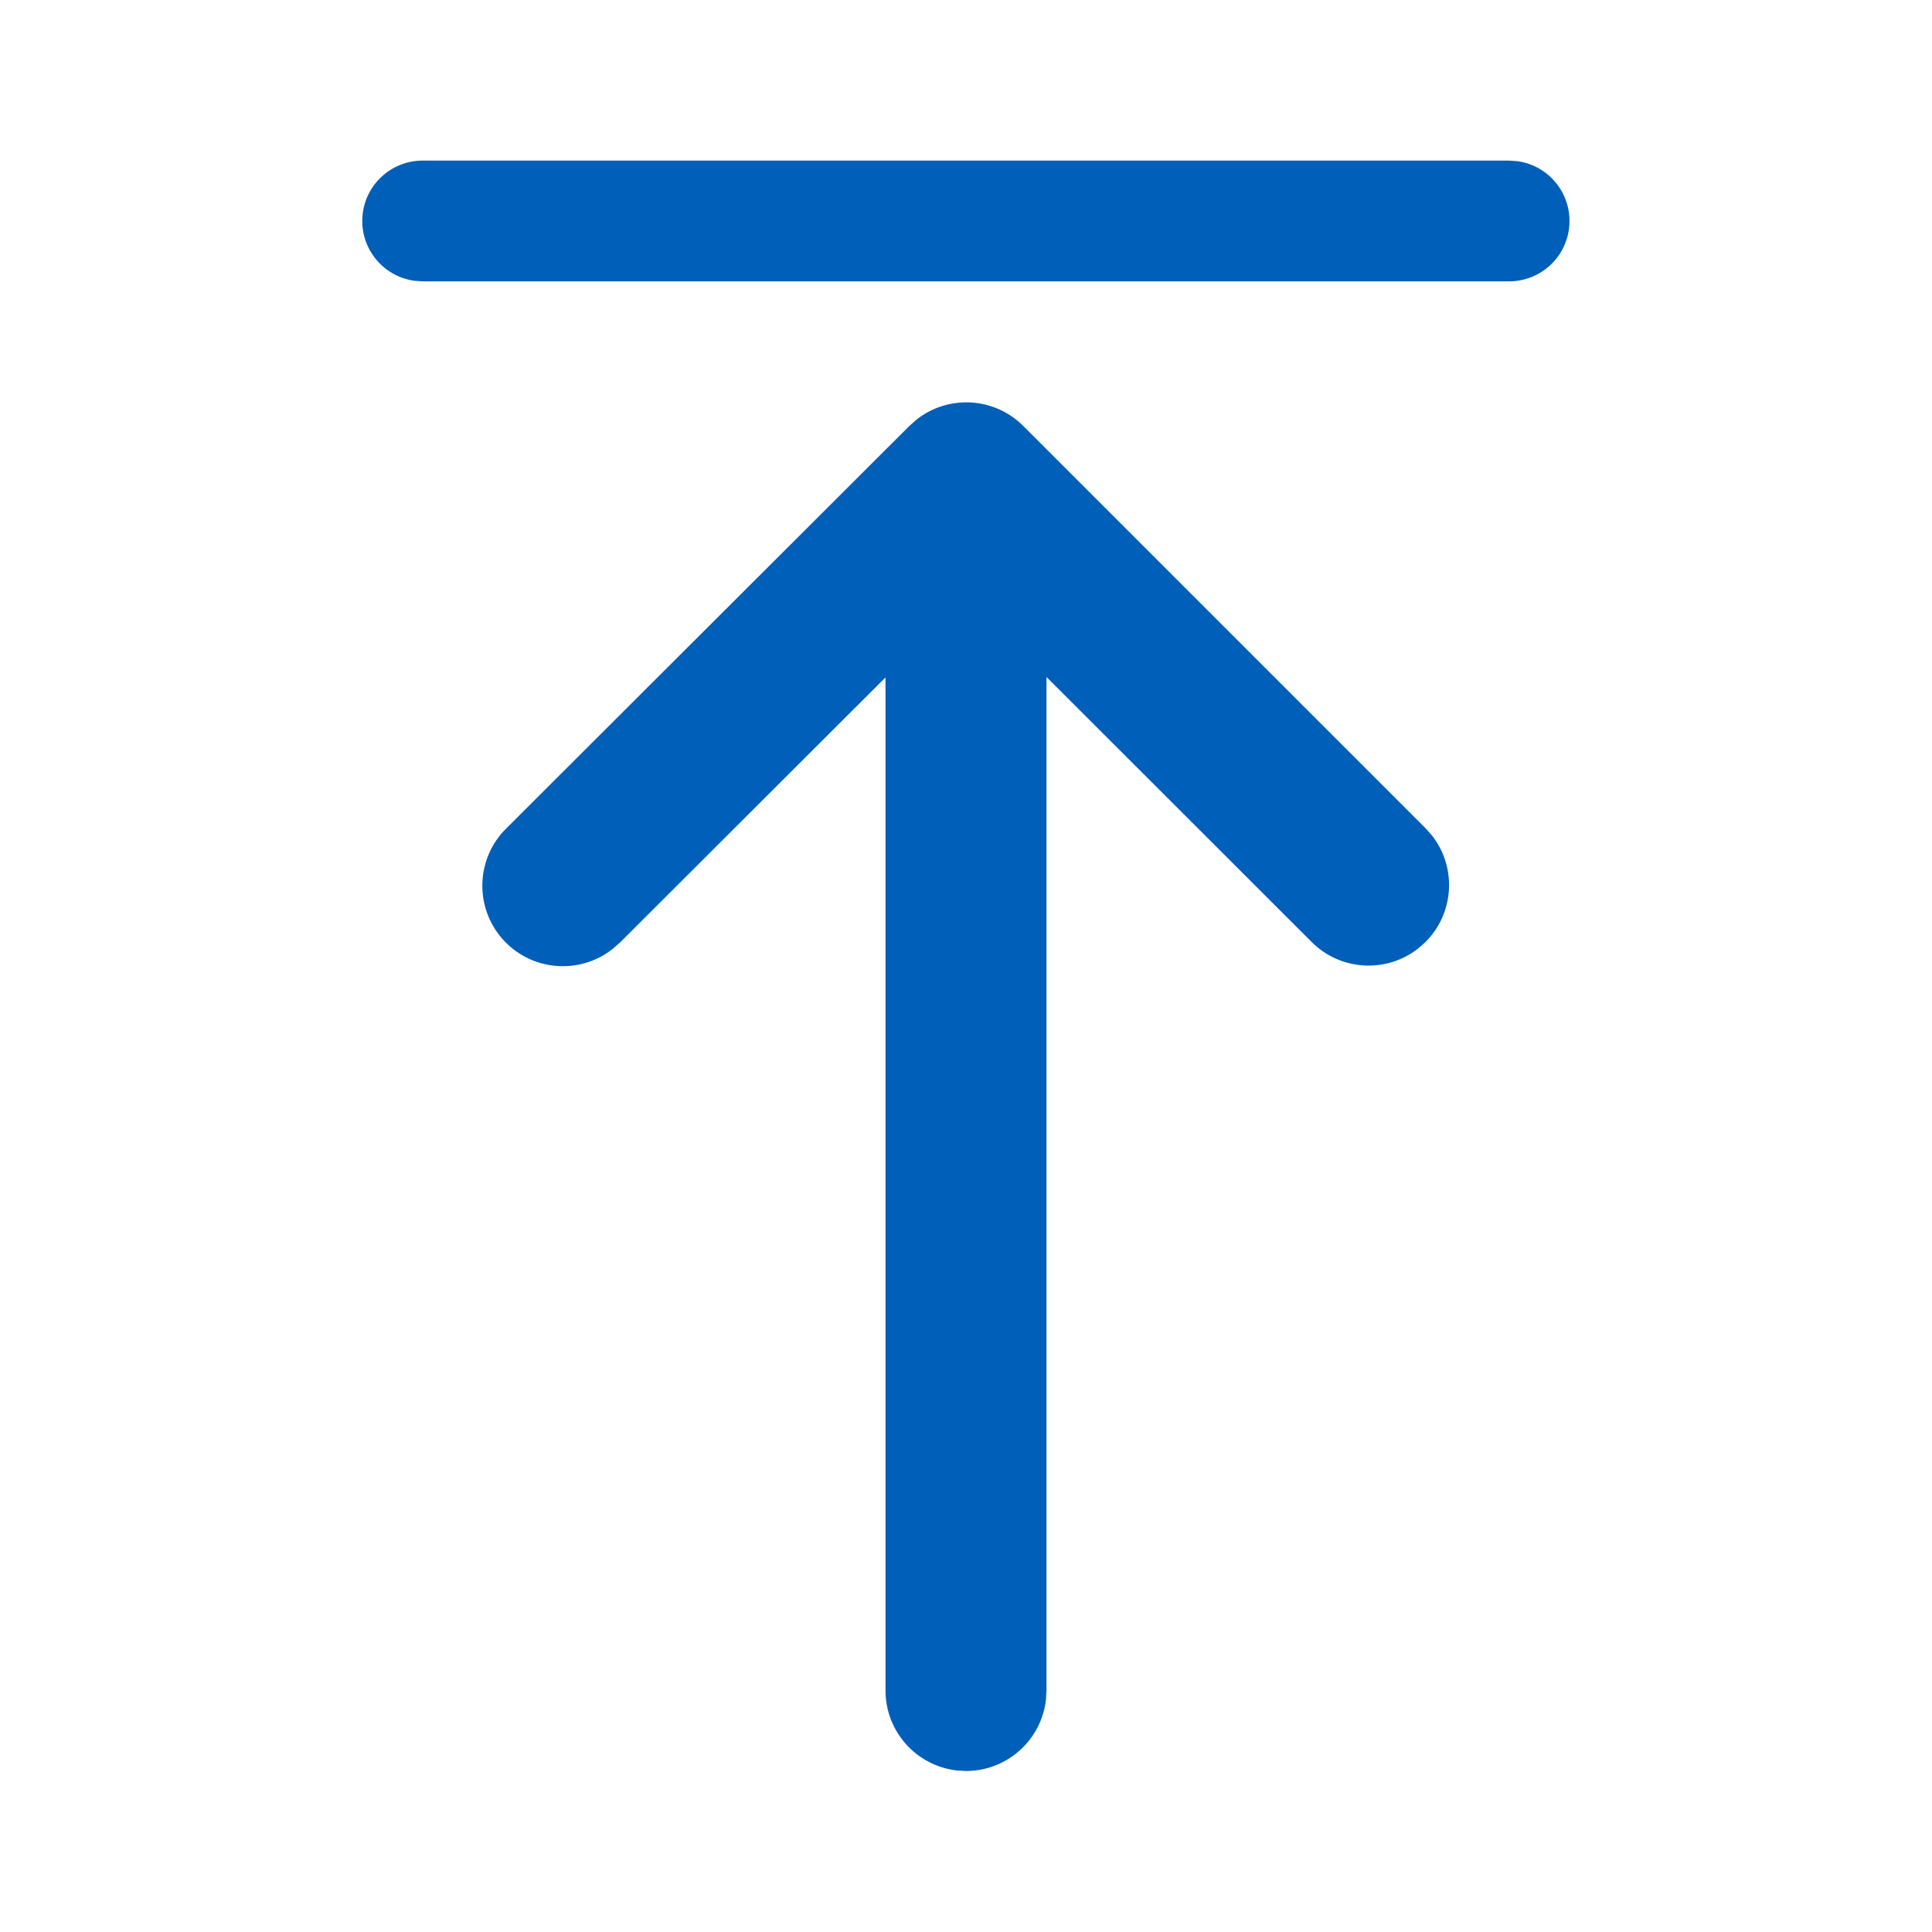
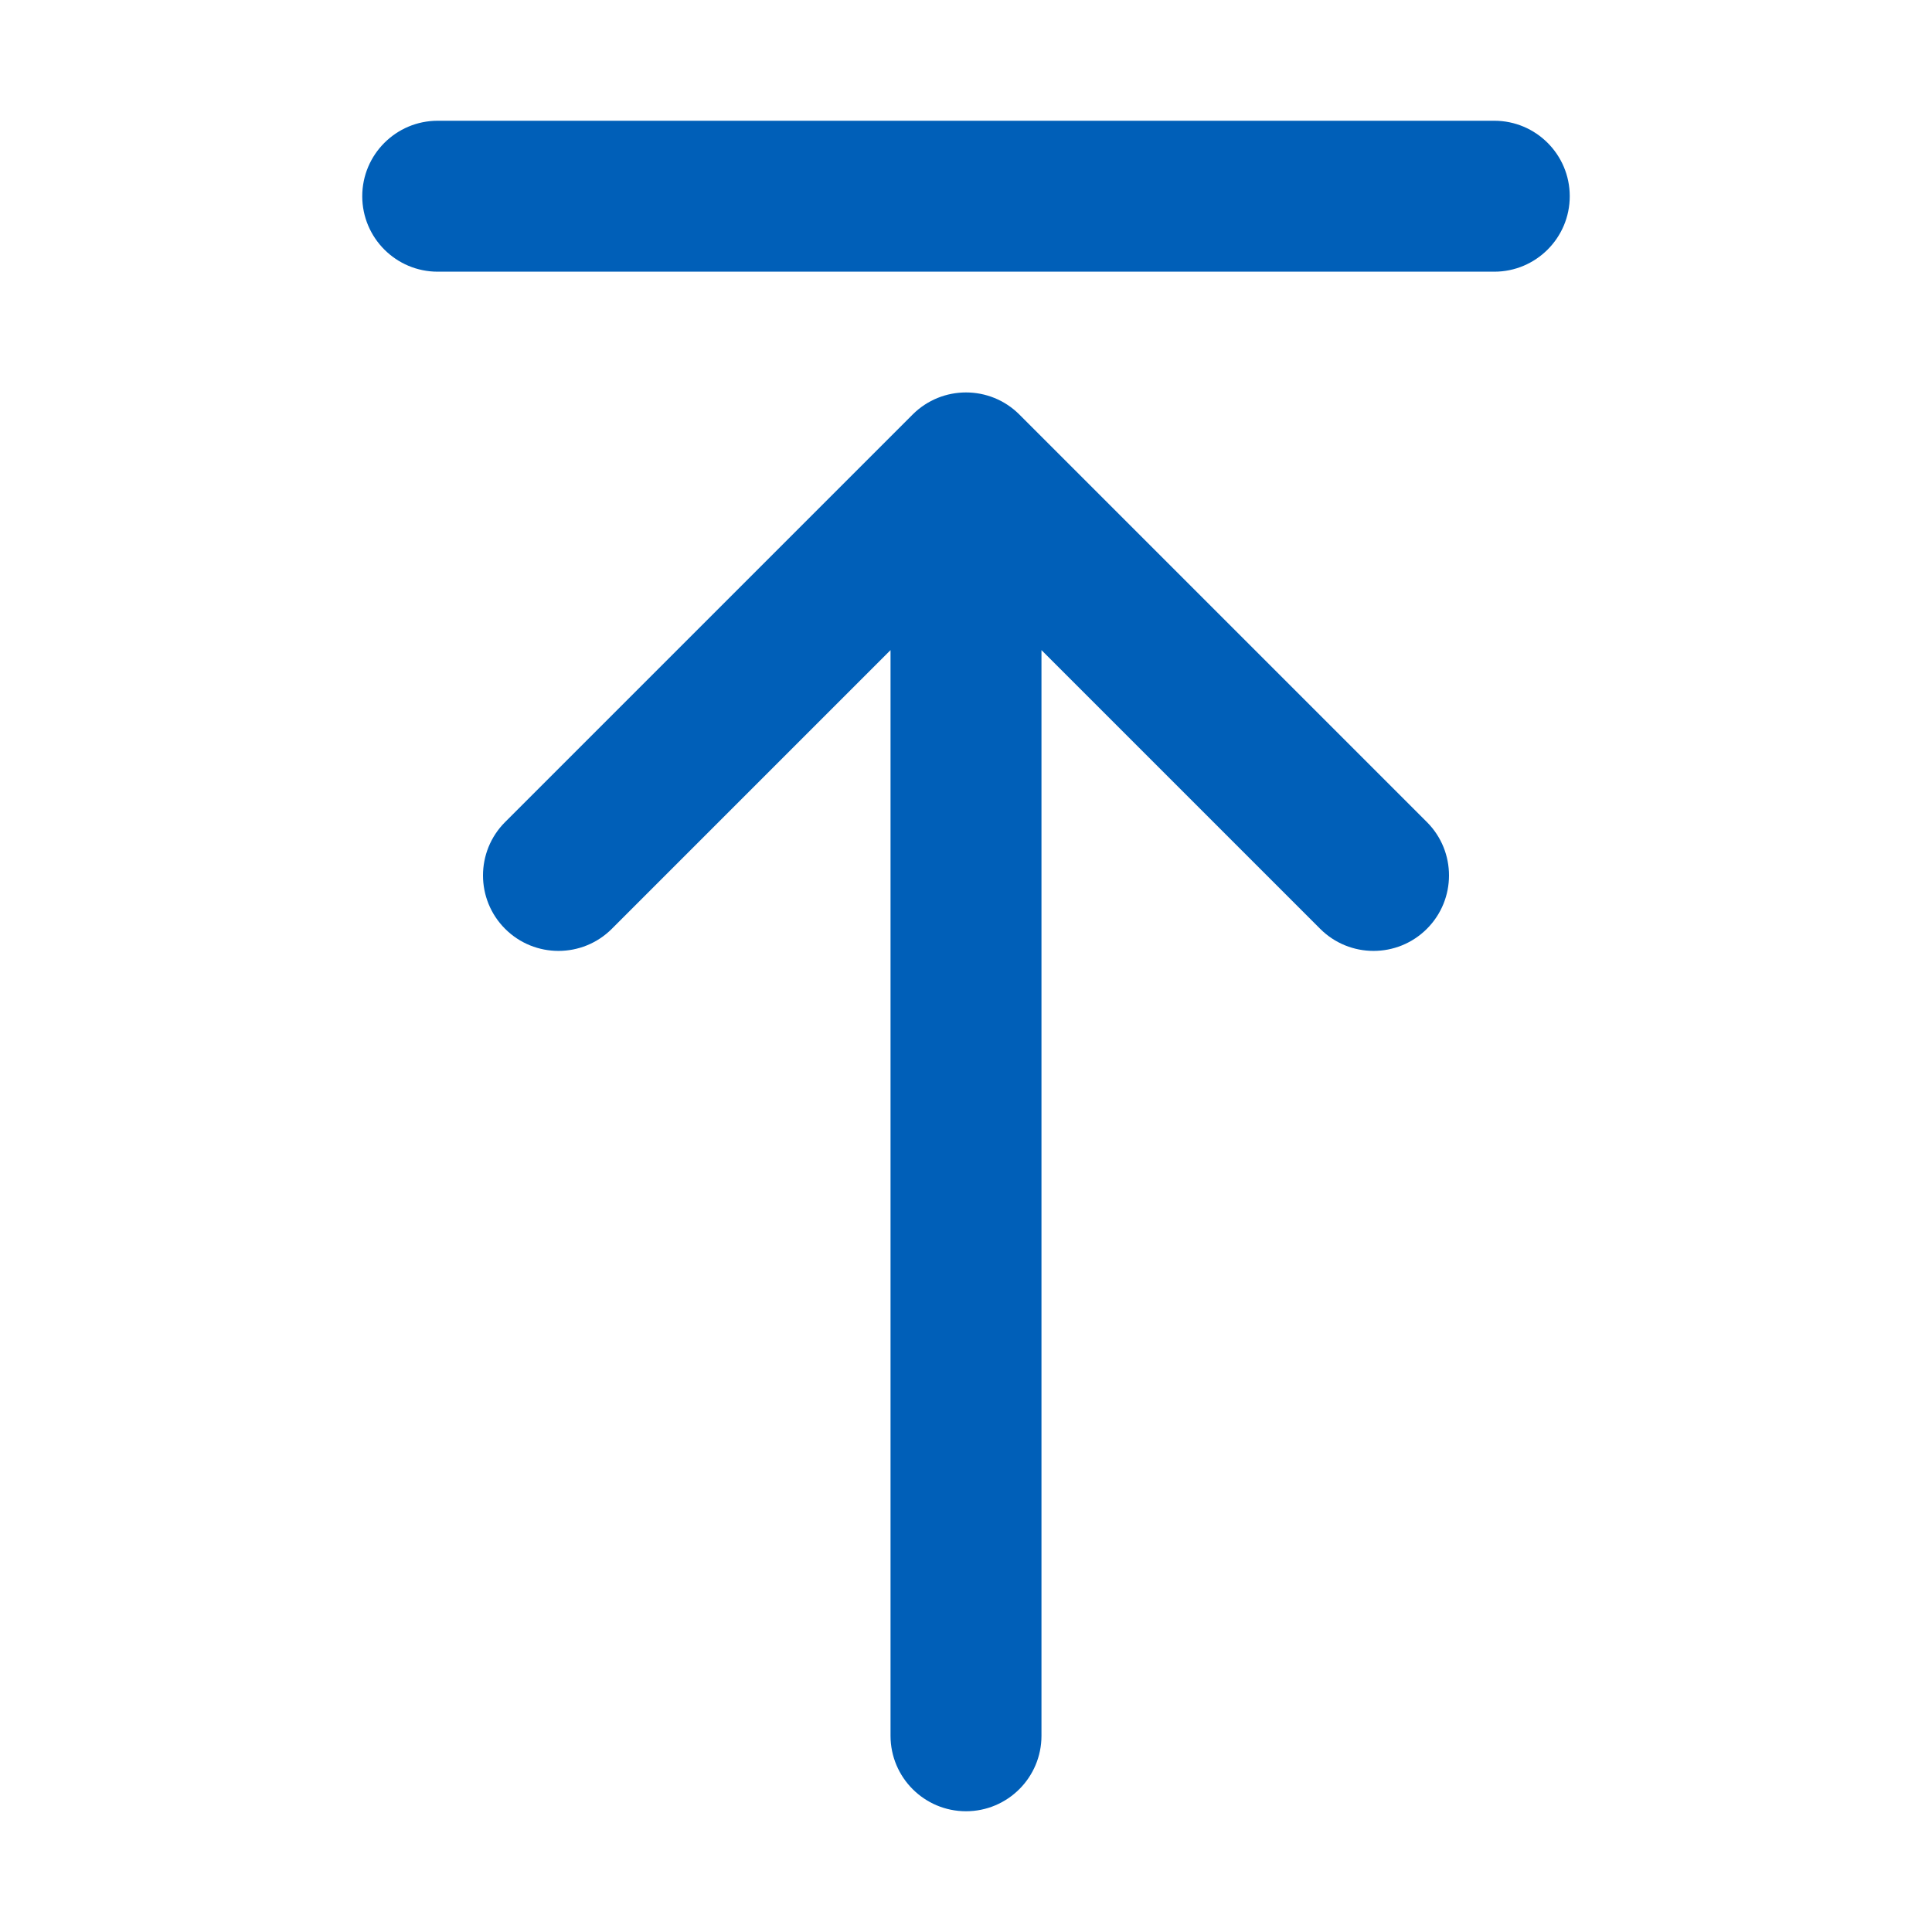
- <svg xmlns="http://www.w3.org/2000/svg" width="24" height="24" fill="none" viewBox="0 0 24 24">
-   <path d="M5.25 3.495h13.498a.75.75 0 0 0 .101-1.493l-.101-.007H5.25a.75.75 0 0 0-.102 1.493l.102.007Zm6.633 18.498L12 22a1 1 0 0 0 .993-.884L13 21V8.41l3.294 3.292a1 1 0 0 0 1.32.083l.094-.083a1 1 0 0 0 .083-1.32l-.083-.094-4.997-4.997a1 1 0 0 0-1.32-.083l-.094.083-5.004 4.996a1 1 0 0 0 1.32 1.499l.094-.083L11 8.415V21a1 1 0 0 0 .883.993Z" fill="#005FB8" />
+ <svg xmlns="http://www.w3.org/2000/svg" width="32" height="32" viewBox="0 0 32 32" fill="none">
+   <path d="M7.25 2C6.56 2 6 2.56 6 3.25C6 3.94 6.56 4.5 7.25 4.5H24.75C25.44 4.5 26 3.94 26 3.25C26 2.56 25.44 2 24.75 2H7.25ZM16.884 6.866C16.396 6.378 15.604 6.378 15.116 6.866L8.366 13.616C7.878 14.104 7.878 14.896 8.366 15.384C8.854 15.872 9.646 15.872 10.134 15.384L14.75 10.768V28.75C14.75 29.44 15.31 30 16 30C16.69 30 17.25 29.44 17.25 28.75V10.768L21.866 15.384C22.354 15.872 23.146 15.872 23.634 15.384C24.122 14.896 24.122 14.104 23.634 13.616L16.884 6.866Z" fill="#005FB8" />
</svg>
